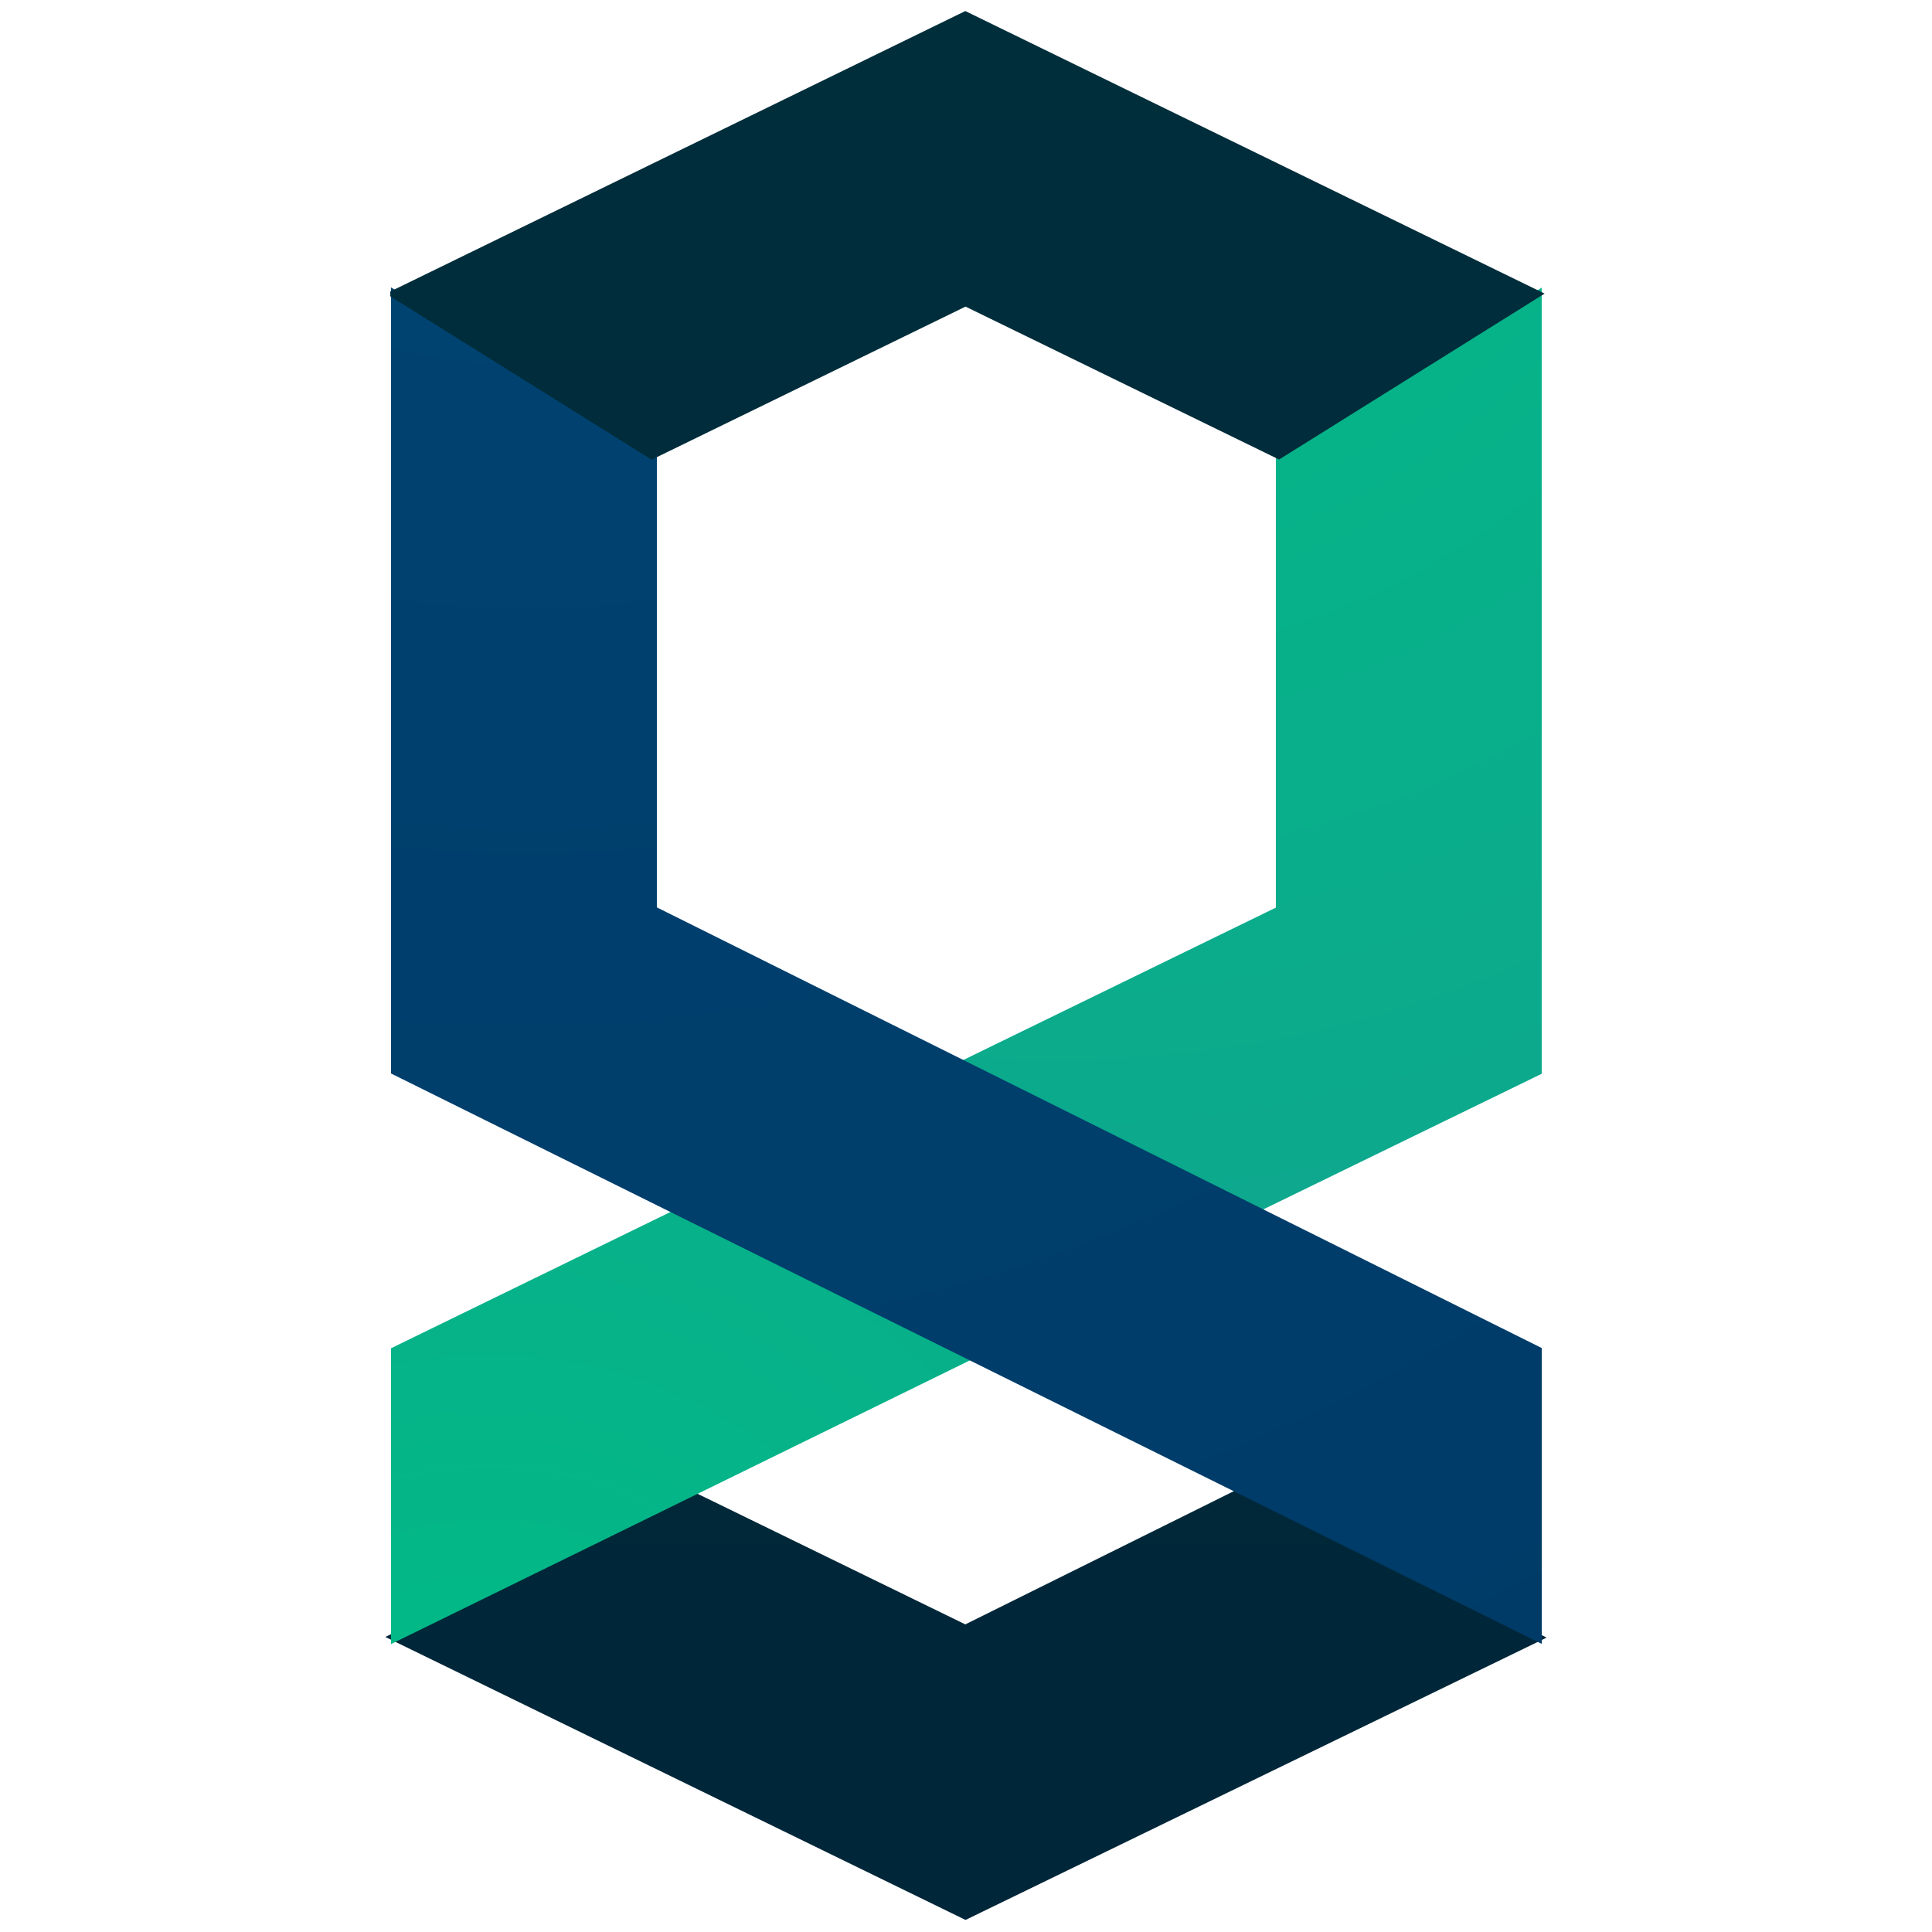
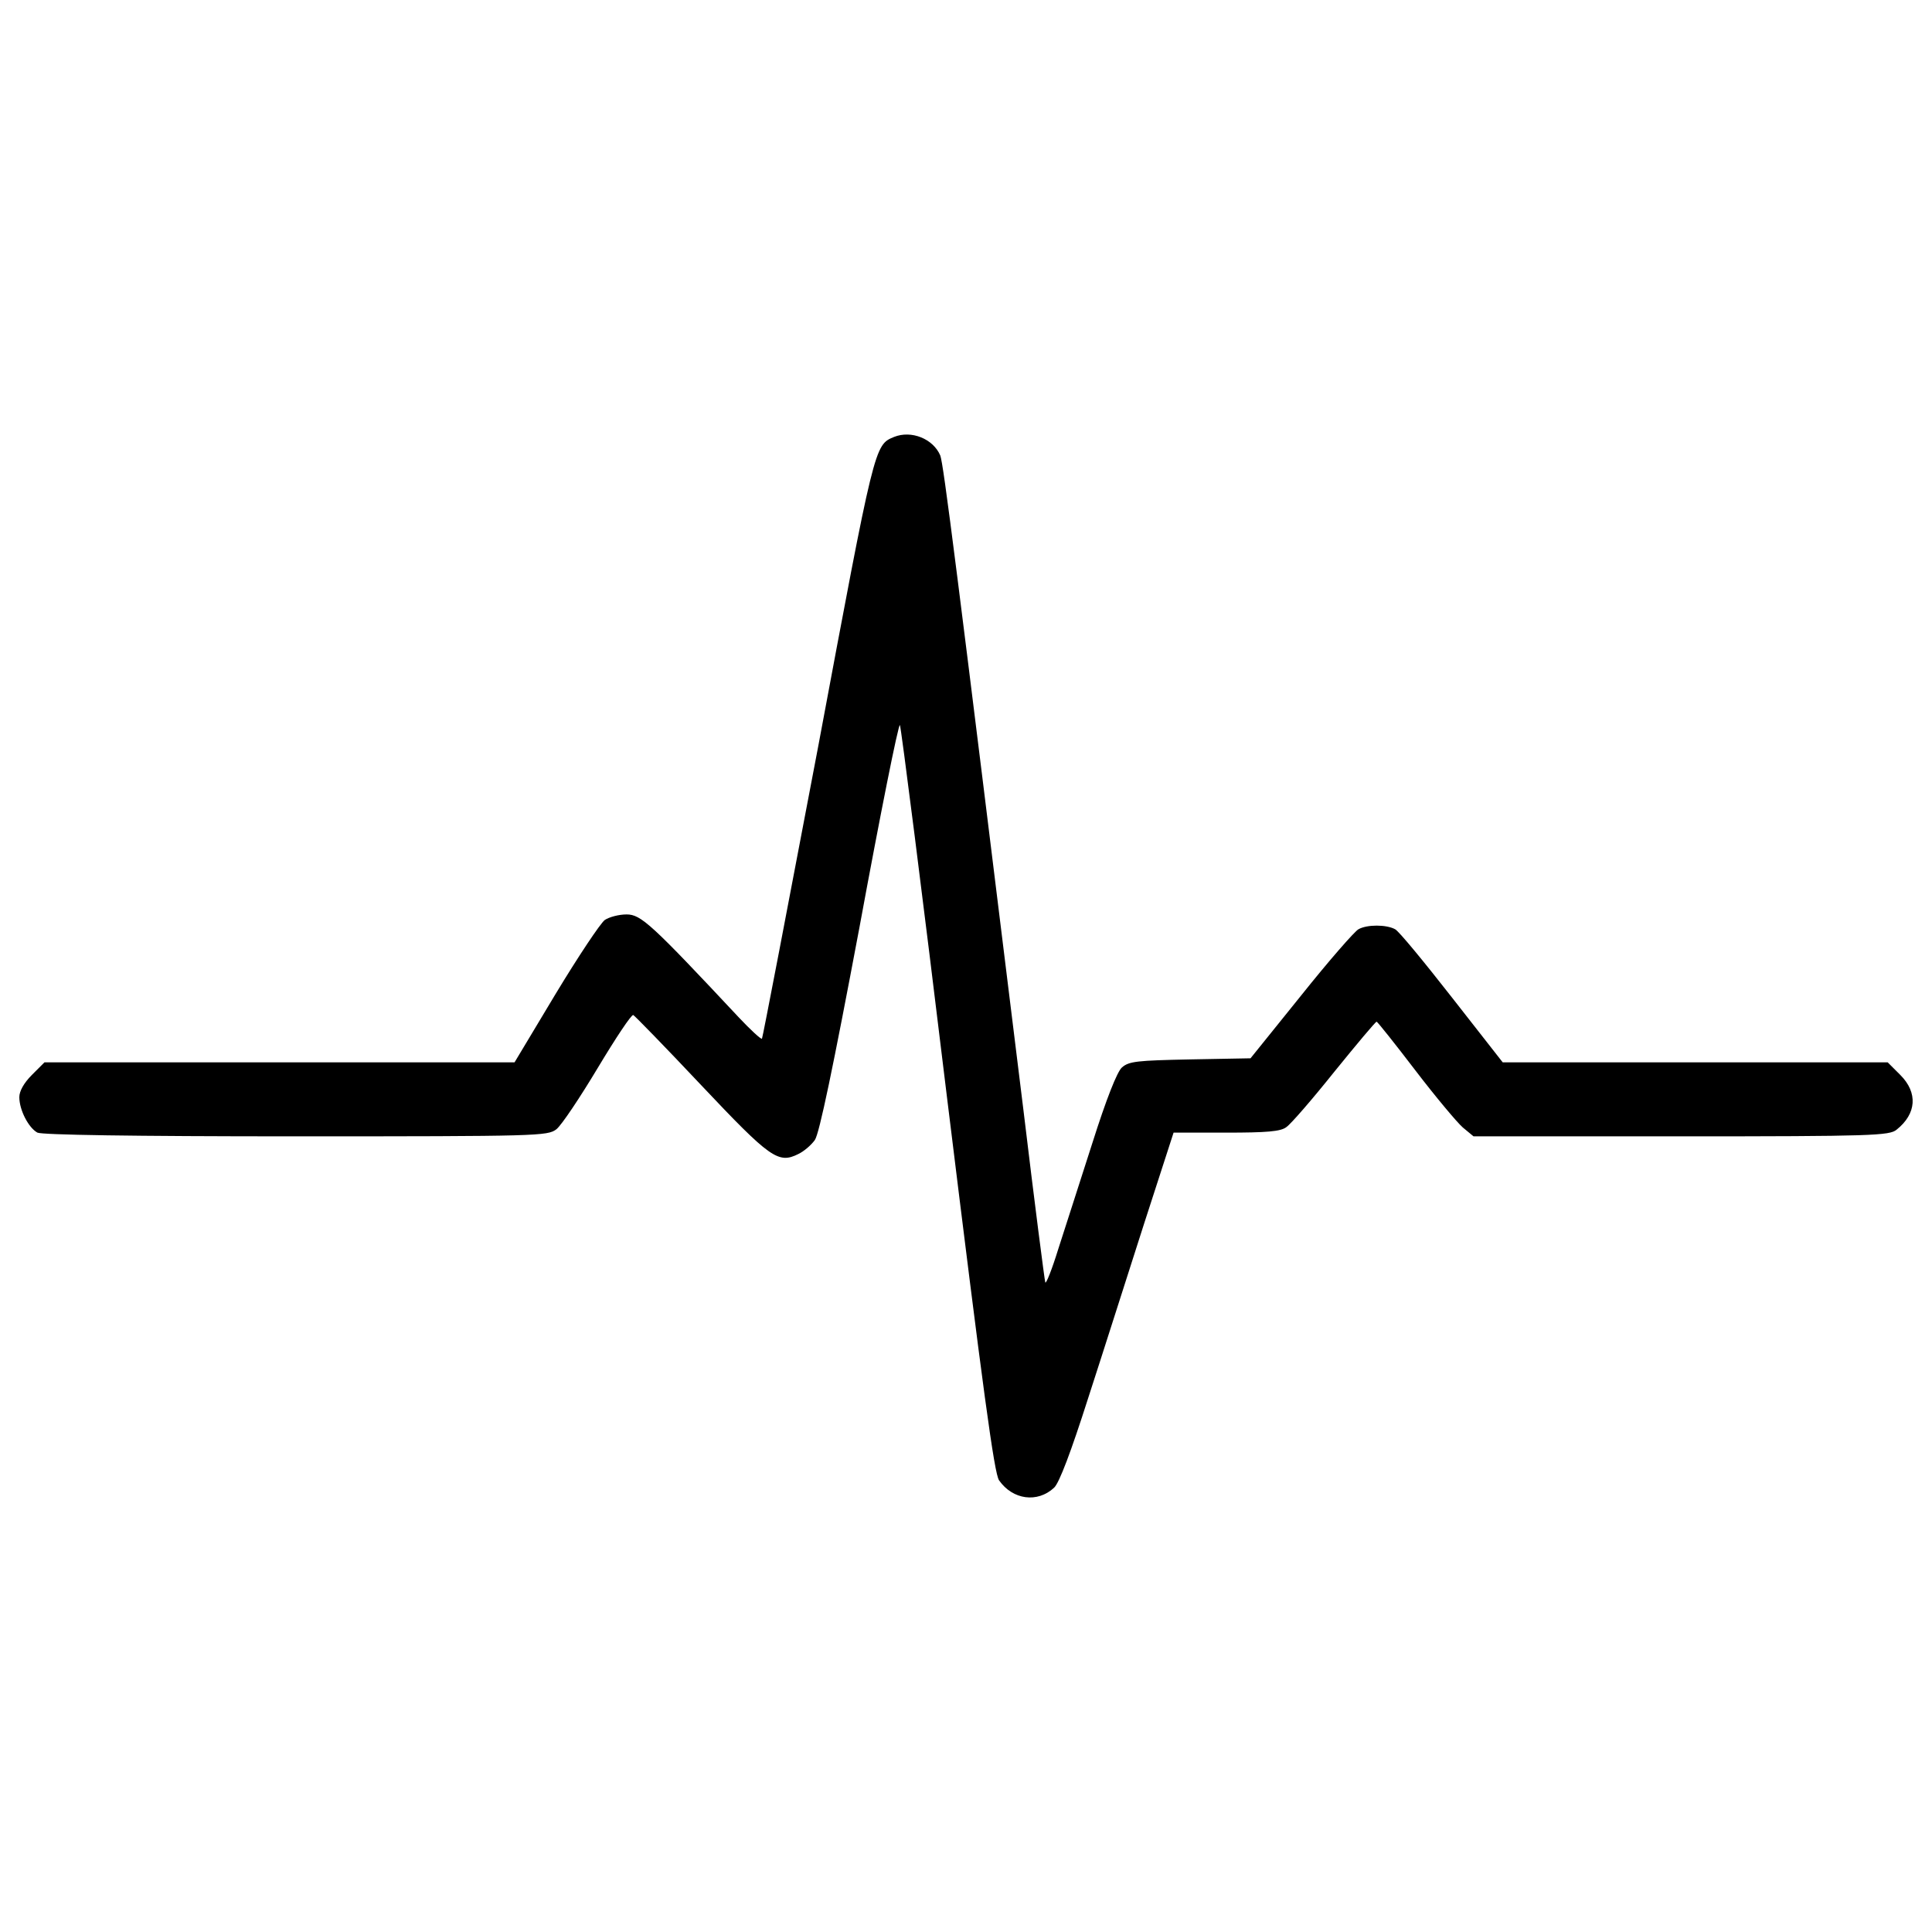
- <svg xmlns="http://www.w3.org/2000/svg" version="1.1" id="Layer_1" x="0px" y="0px" width="250px" height="250px" viewBox="0 0 250 250">
-   <defs>
-     <linearGradient id="bottom_1_" gradientUnits="userSpaceOnUse" x1="175" y1="111.872" x2="175" y2="-135.081" gradientTransform="matrix(1 0 0 -1 -50 111)">
-       <stop offset="0" style="stop-color:#002E3B" />
-       <stop offset="1" style="stop-color:#002639" />
-     </linearGradient>
-     <radialGradient id="right_2_" cx="63.304" cy="235.613" r="219.798" gradientUnits="userSpaceOnUse">
-       <stop offset="0" style="stop-color:#00BC85" />
-       <stop offset="1" style="stop-color:#149D91" />
-     </radialGradient>
-     <radialGradient id="right-2_1_" cx="186.827" cy="123.781" r="265.557" gradientTransform="matrix(1 0 0 -1 -50 111)" gradientUnits="userSpaceOnUse">
-       <stop offset="0" style="stop-color:#00BC85" />
-       <stop offset="1" style="stop-color:#149D91" />
-     </radialGradient>
-     <radialGradient id="left_2_" cx="118.056" cy="143.238" r="507.591" gradientTransform="matrix(1 0 0 -1 -50 111)" gradientUnits="userSpaceOnUse">
-       <stop offset="0" style="stop-color:#004473" />
-       <stop offset="1" style="stop-color:#00345F" />
-     </radialGradient>
-     <linearGradient id="top_1_" gradientUnits="userSpaceOnUse" x1="174.922" y1="110.614" x2="174.922" y2="-135.09" gradientTransform="matrix(1 0 0 -1 -50 111)">
-       <stop offset="0" style="stop-color:#002E3B" />
-       <stop offset="1" style="stop-color:#002639" />
-     </linearGradient>
-   </defs>
-   <polygon id="bottom" fill="url(#bottom_1_)" stroke="url(#bottom_1_)" points="124.913,210.751 89.063,193.264 89.103,193.245 89.093,193.24 51,211.82   124.941,247.884 199,211.9 160.771,192.962 " />
-   <polygon id="right_1_" fill="url(#right_2_)" stroke="url(#right_2_)" points="51.091,211.945 51.091,174.781 87.749,156.903 125.455,175.5 " />
-   <polygon id="right-2" fill="url(#right-2_1_)" stroke="url(#right-2_1_)" points="165.596,58.995 165.596,117.758 165.596,117.758 165.596,117.758   124.611,137.737 162.301,156.506 198.996,138.632 198.996,38.123 " />
-   <polygon id="left_1_" fill="url(#left_2_)" stroke="url(#left_2_)" points="199,211.912 199,211.912 199,174.746 84.498,117.723 84.498,58.96   51.096,38.088 51.096,138.597 " />
-   <polygon id="top" fill="url(#top_1_)" stroke="url(#top_1_)" points="84.396,58.904 84.396,58.892 124.939,39.118 165.485,58.892 198.844,38.046   124.912,1.985 51,38.035 51,38.067 84.368,58.918 " />
+ <svg xmlns="http://www.w3.org/2000/svg" version="1.1" x="0px" y="0px" viewBox="0 0 1000 1000" enable-background="new 0 0 1000 1000" xml:space="preserve">
+   <g>
+     <g transform="translate(0,511) scale(0.1,-0.1)">
+       <path d="M4627.3,2848.3c-101.5-42.1-99.5-36.4-392.4-1602.3c-157-827-287.1-1506.5-291-1512.3c-5.7-3.8-59.3,45.9-120.6,111c-451.8,482.4-505.4,532.2-580,532.2c-40.2,0-90-13.4-112.9-28.7c-23-17.2-137.8-189.5-254.6-382.8l-212.5-354.1H1445.7H230.2l-65.1-65.1C123-496,100-538.1,100-568.7c0-67,47.9-158.9,93.8-183.8c24.9-11.5,482.4-19.2,1338.1-19.2c1257.7,0,1301.7,1.9,1347.7,36.4c26.8,21,122.5,164.6,214.4,317.8c91.9,153.1,174.2,277.6,183.8,273.7c7.7-3.8,166.5-166.5,352.2-363.7c356.1-377.1,398.2-407.7,501.5-356c28.7,13.4,67,45.9,86.1,72.7c23,32.5,93.8,371.4,231.6,1104.5c107.2,581.9,201,1050.9,208.7,1043.3c5.7-7.7,116.8-878.7,245-1937.2c187.6-1525.7,243.1-1933.4,268-1971.7c70.8-101.5,199.1-118.7,285.2-38.3c26.8,24.9,88.1,187.6,176.1,463.3c76.6,235.5,204.8,639.4,289.1,901.6l153.1,472.8h271.8c208.7,0,283.3,5.7,312,28.7c23,15.3,134,143.6,248.8,287.1C7022-295,7119.6-178.2,7125.4-178.2c5.7-1.9,95.7-114.9,201-252.7c105.3-137.8,216.3-269.9,245-294.8l55.5-46h1073.9c989.7,0,1079.7,3.8,1116,34.5c103.4,82.3,111,191.4,19.1,283.3l-65.1,65.1h-997.3h-995.4l-262.2,335c-143.6,183.8-275.7,344.6-294.8,354.1c-45.9,24.9-145.5,24.9-189.5,0c-19.1-9.6-153.1-162.7-296.7-342.6l-262.2-325.4l-313.9-5.8c-273.7-5.7-315.9-9.6-352.2-42.1c-24.9-23-80.4-162.7-153.1-392.4c-63.2-195.3-141.6-442.2-176.1-547.5c-32.5-105.3-63.2-181.9-67-172.3c-3.8,11.5-55.5,411.6-112.9,890.1c-350.3,2842.7-413.5,3344.2-430.7,3390.2C4830.2,2838.7,4717.2,2884.6,4627.3,2848.3z" />
+     </g>
+   </g>
</svg>
